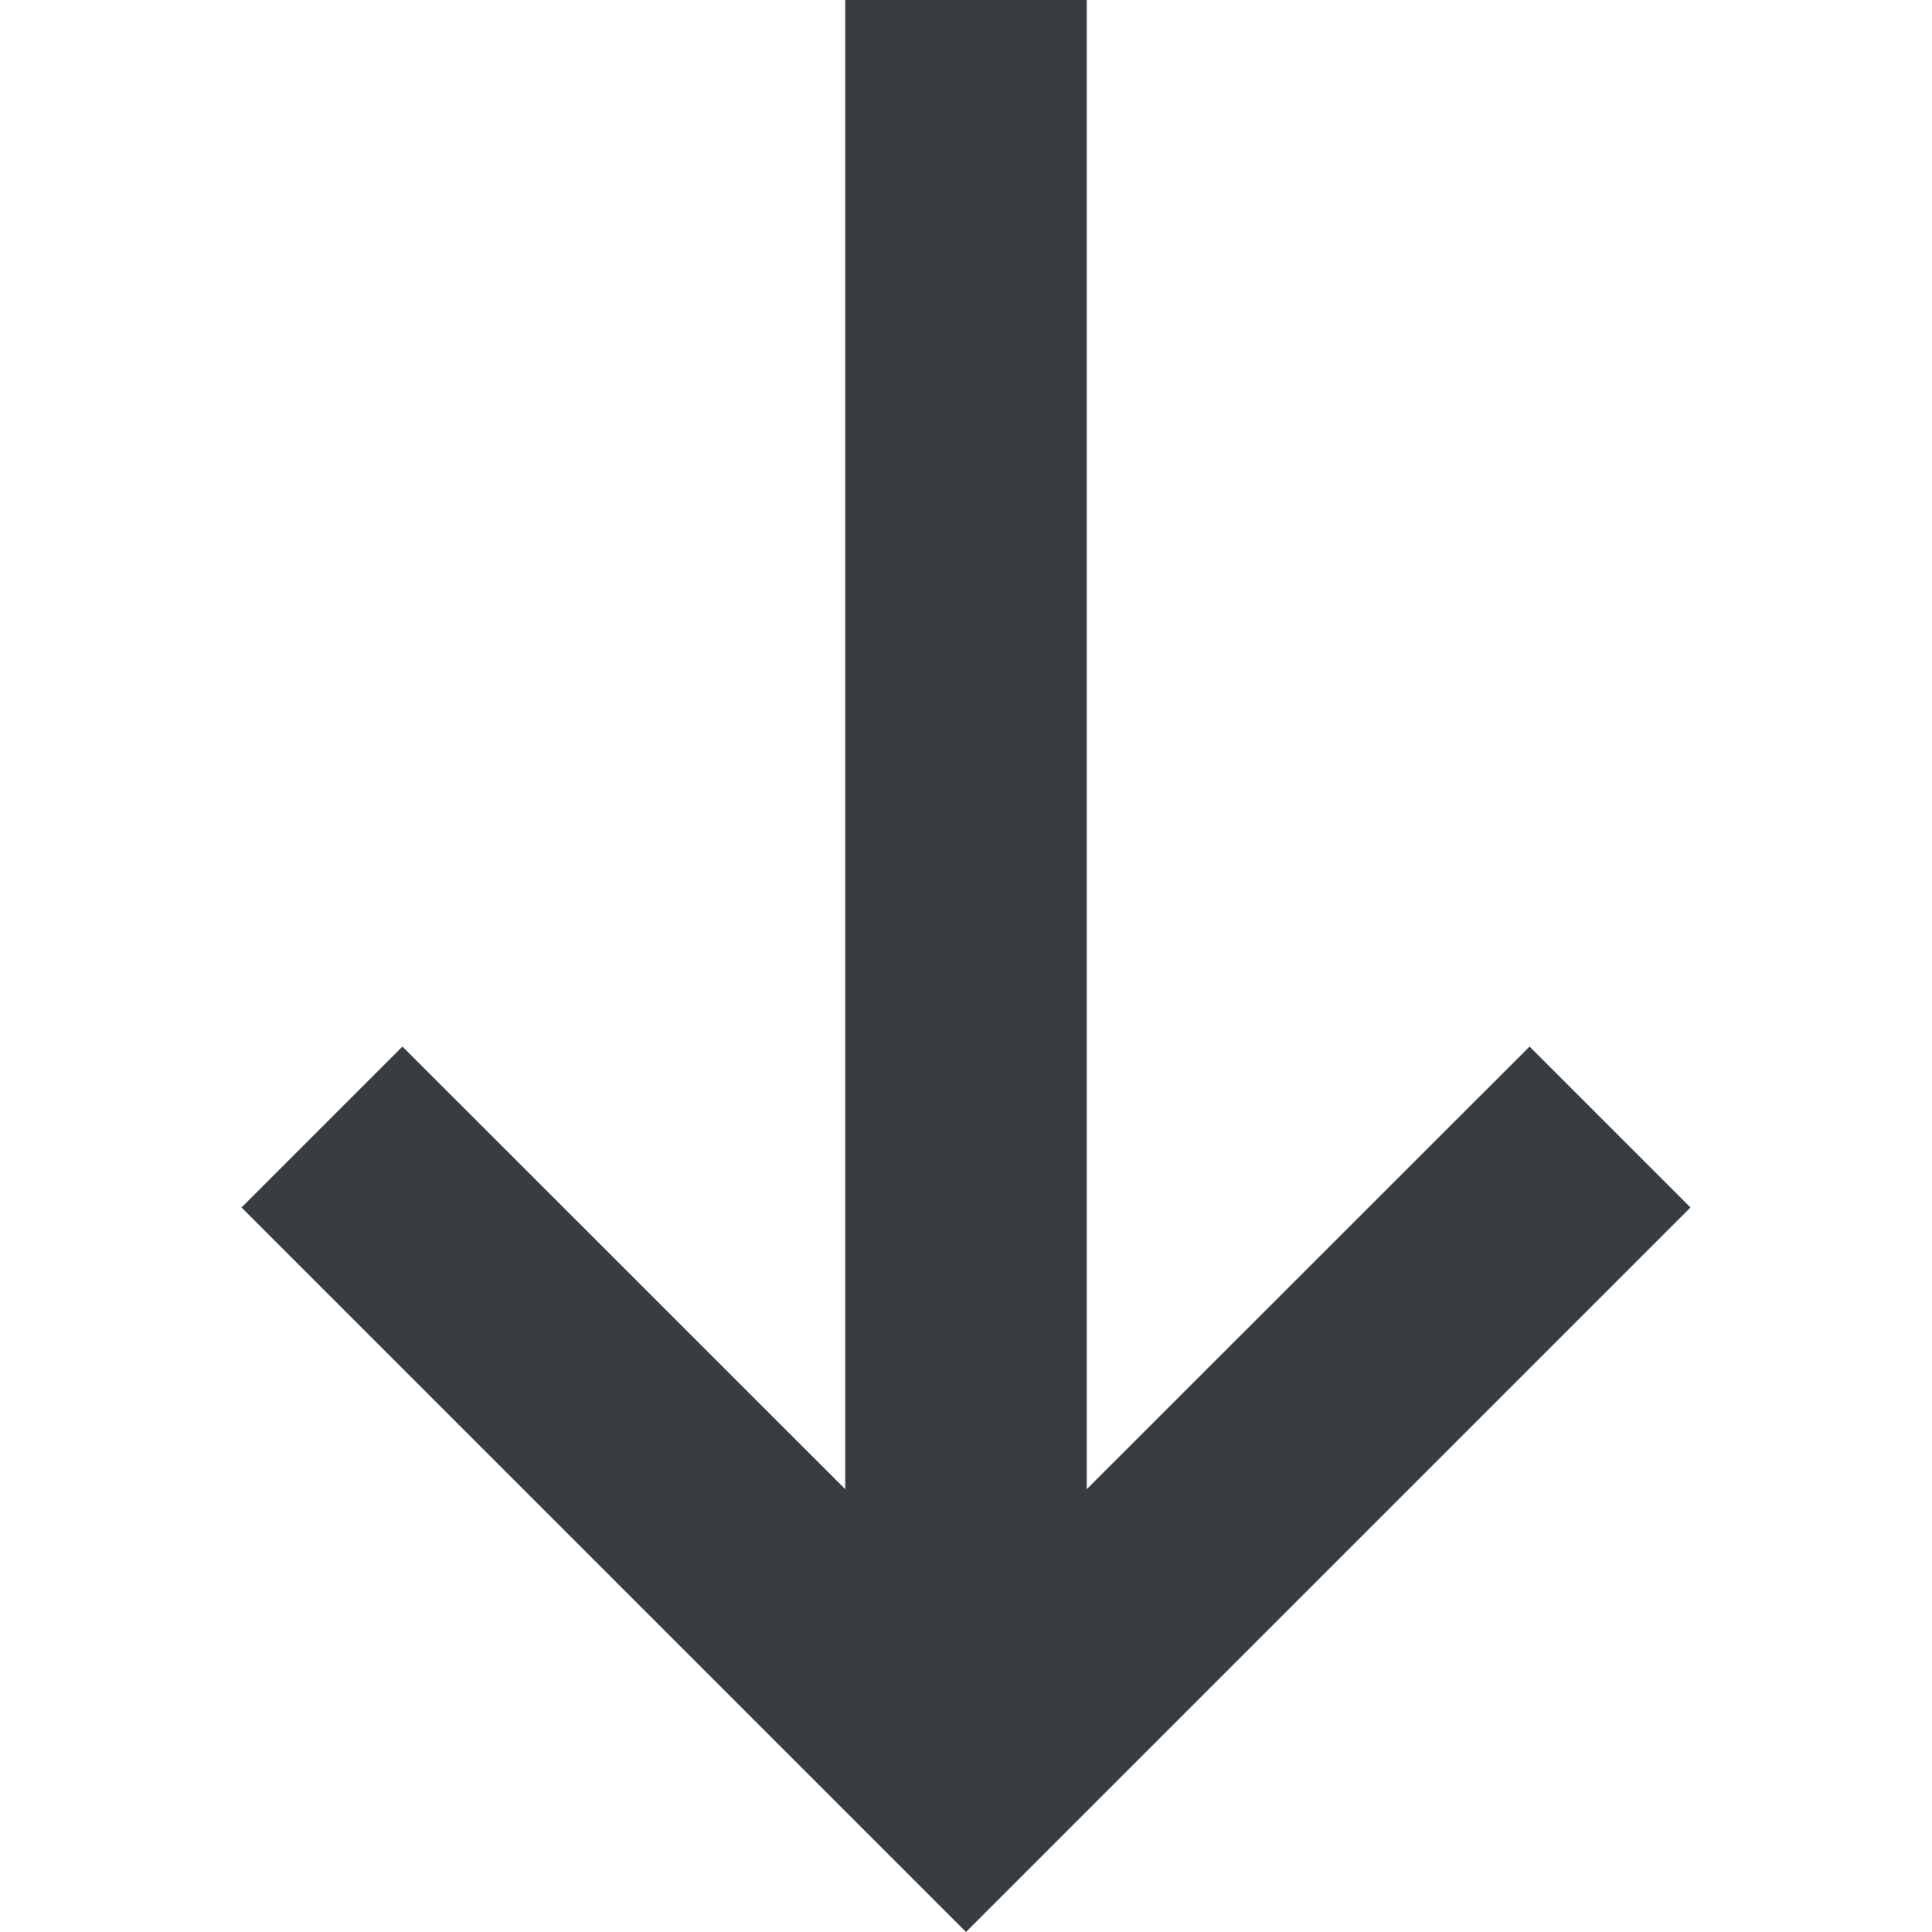
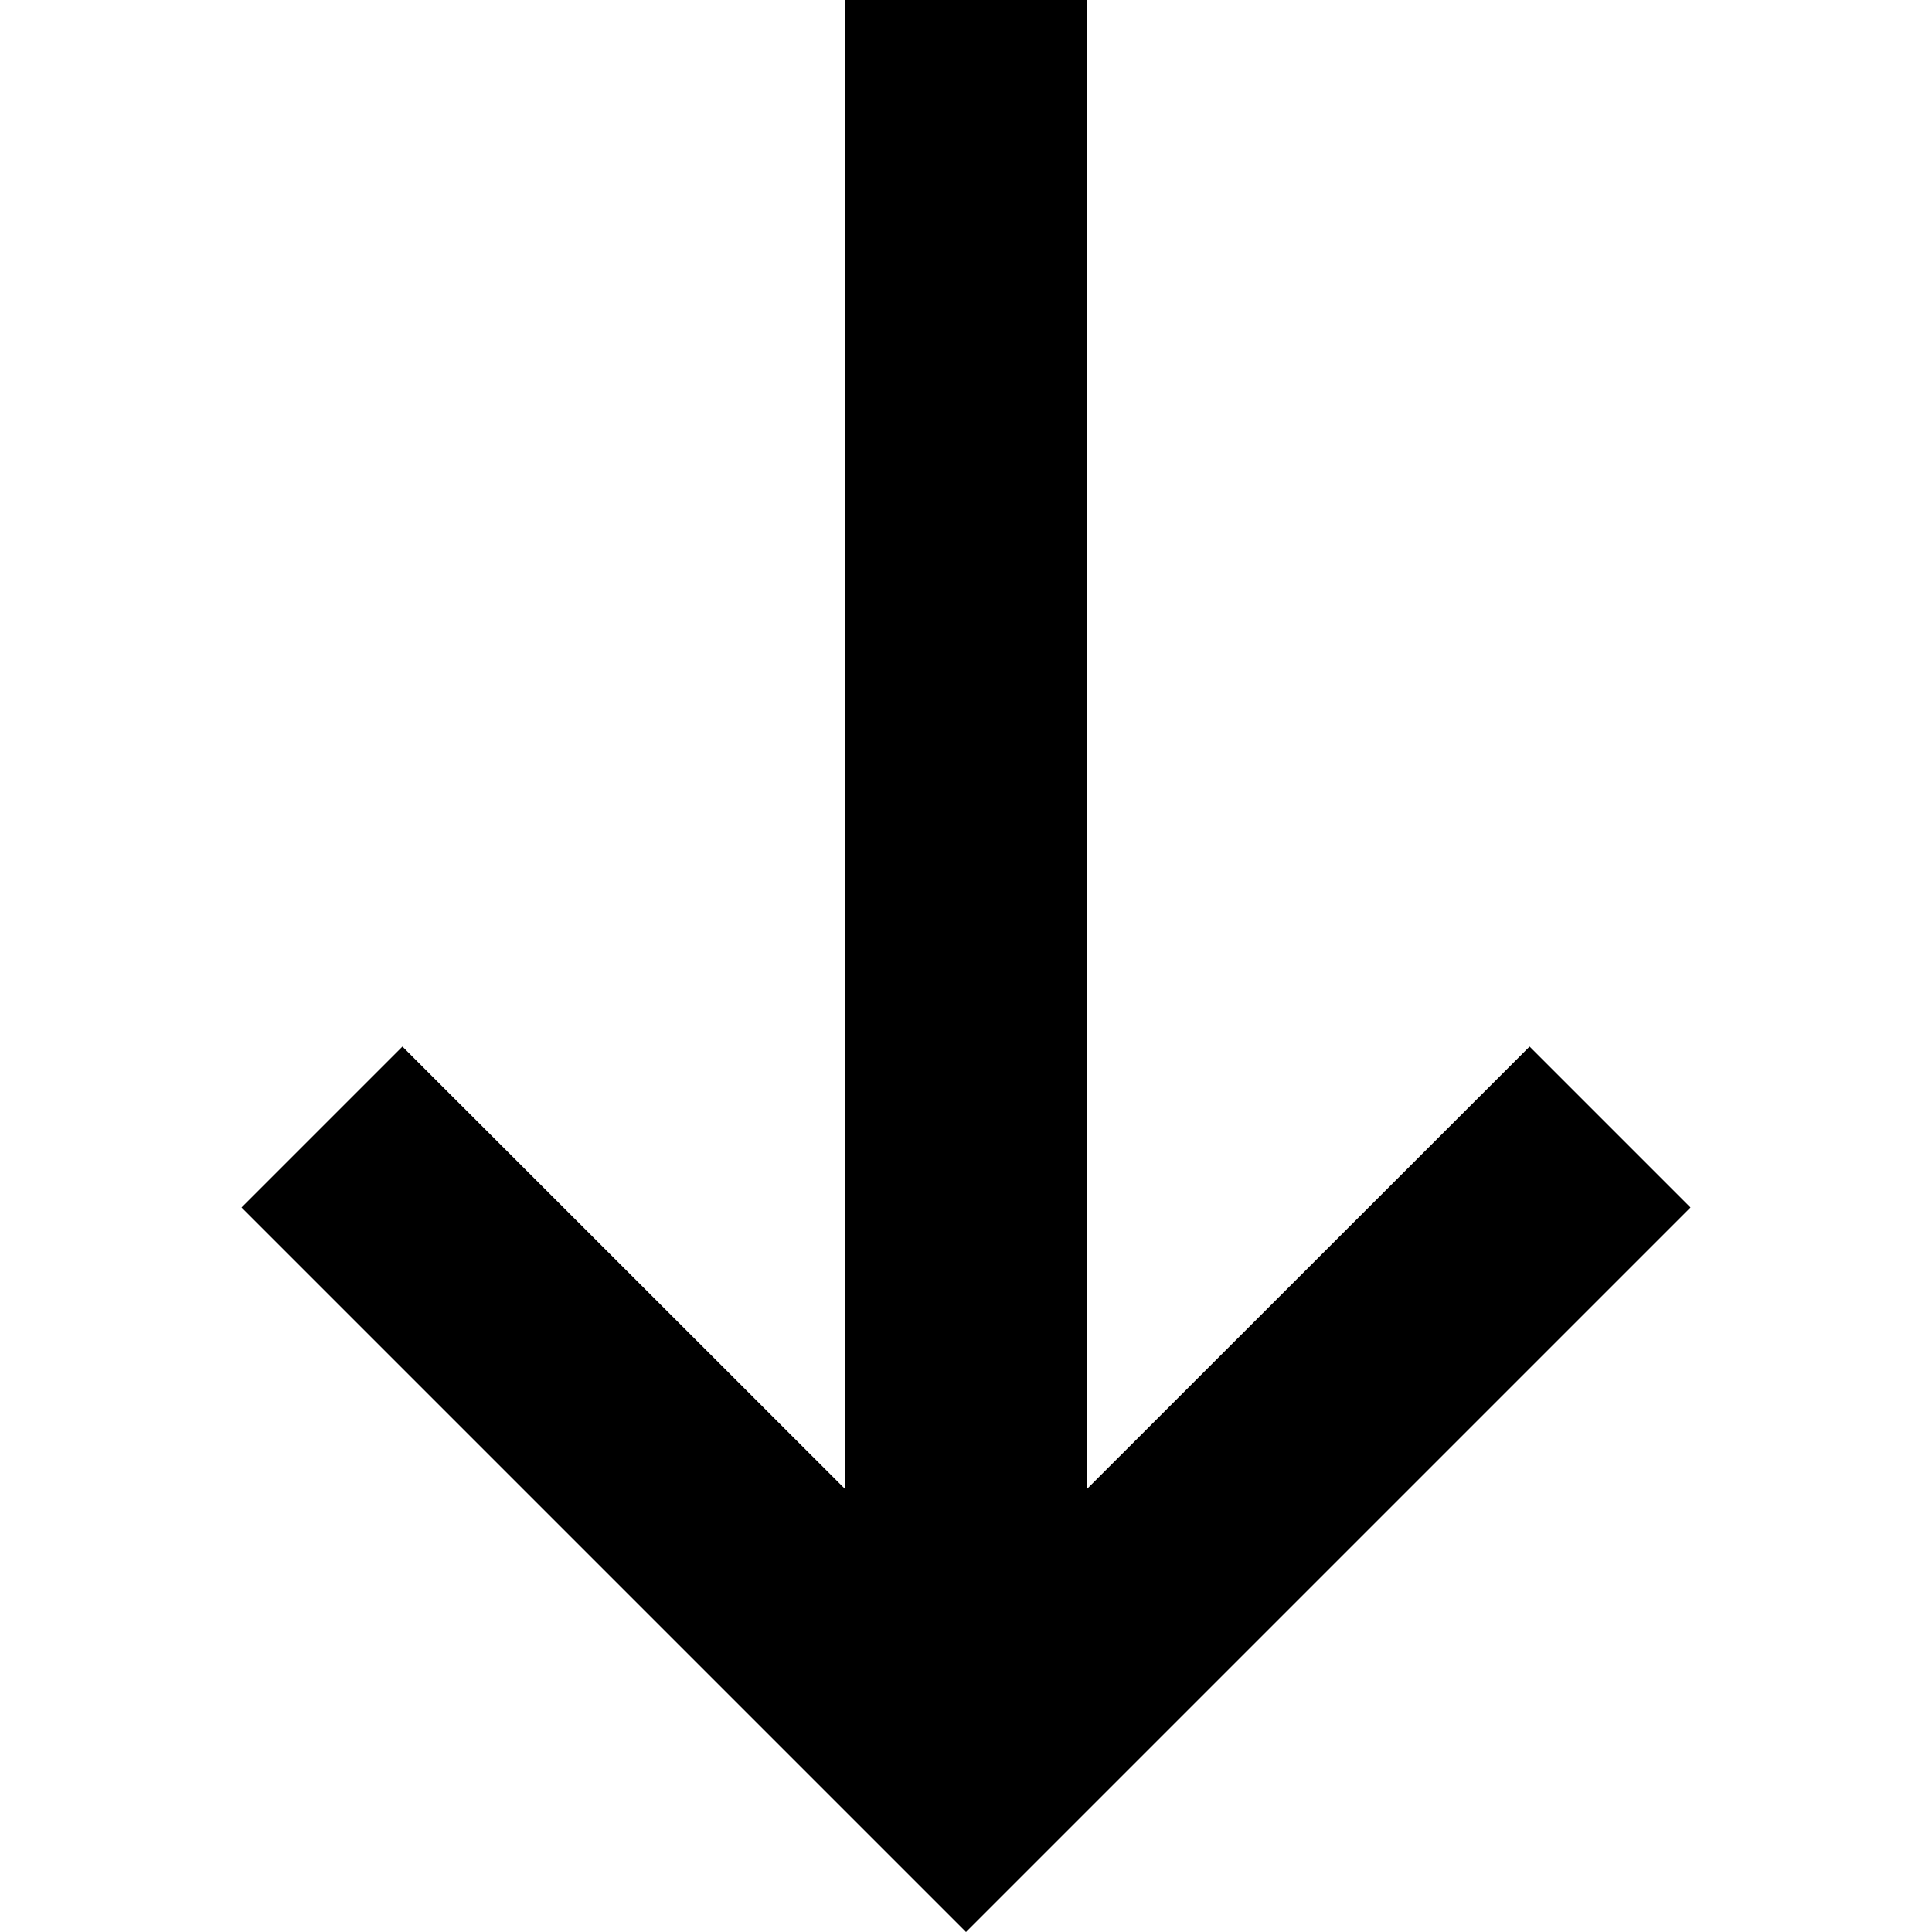
<svg xmlns="http://www.w3.org/2000/svg" viewBox="0 0 1024 1024" version="1.1">
-   <path d="M448 789.3V0h128v789.3l234.7-234.6L896 640l-384 384-384-384 85.3-85.3L448 789.3z" fill="#373D41" p-id="2655" />
+   <path d="M448 789.3V0h128v789.3l234.7-234.6L896 640l-384 384-384-384 85.3-85.3L448 789.3z" fill="#0" p-id="2655" />
</svg>
